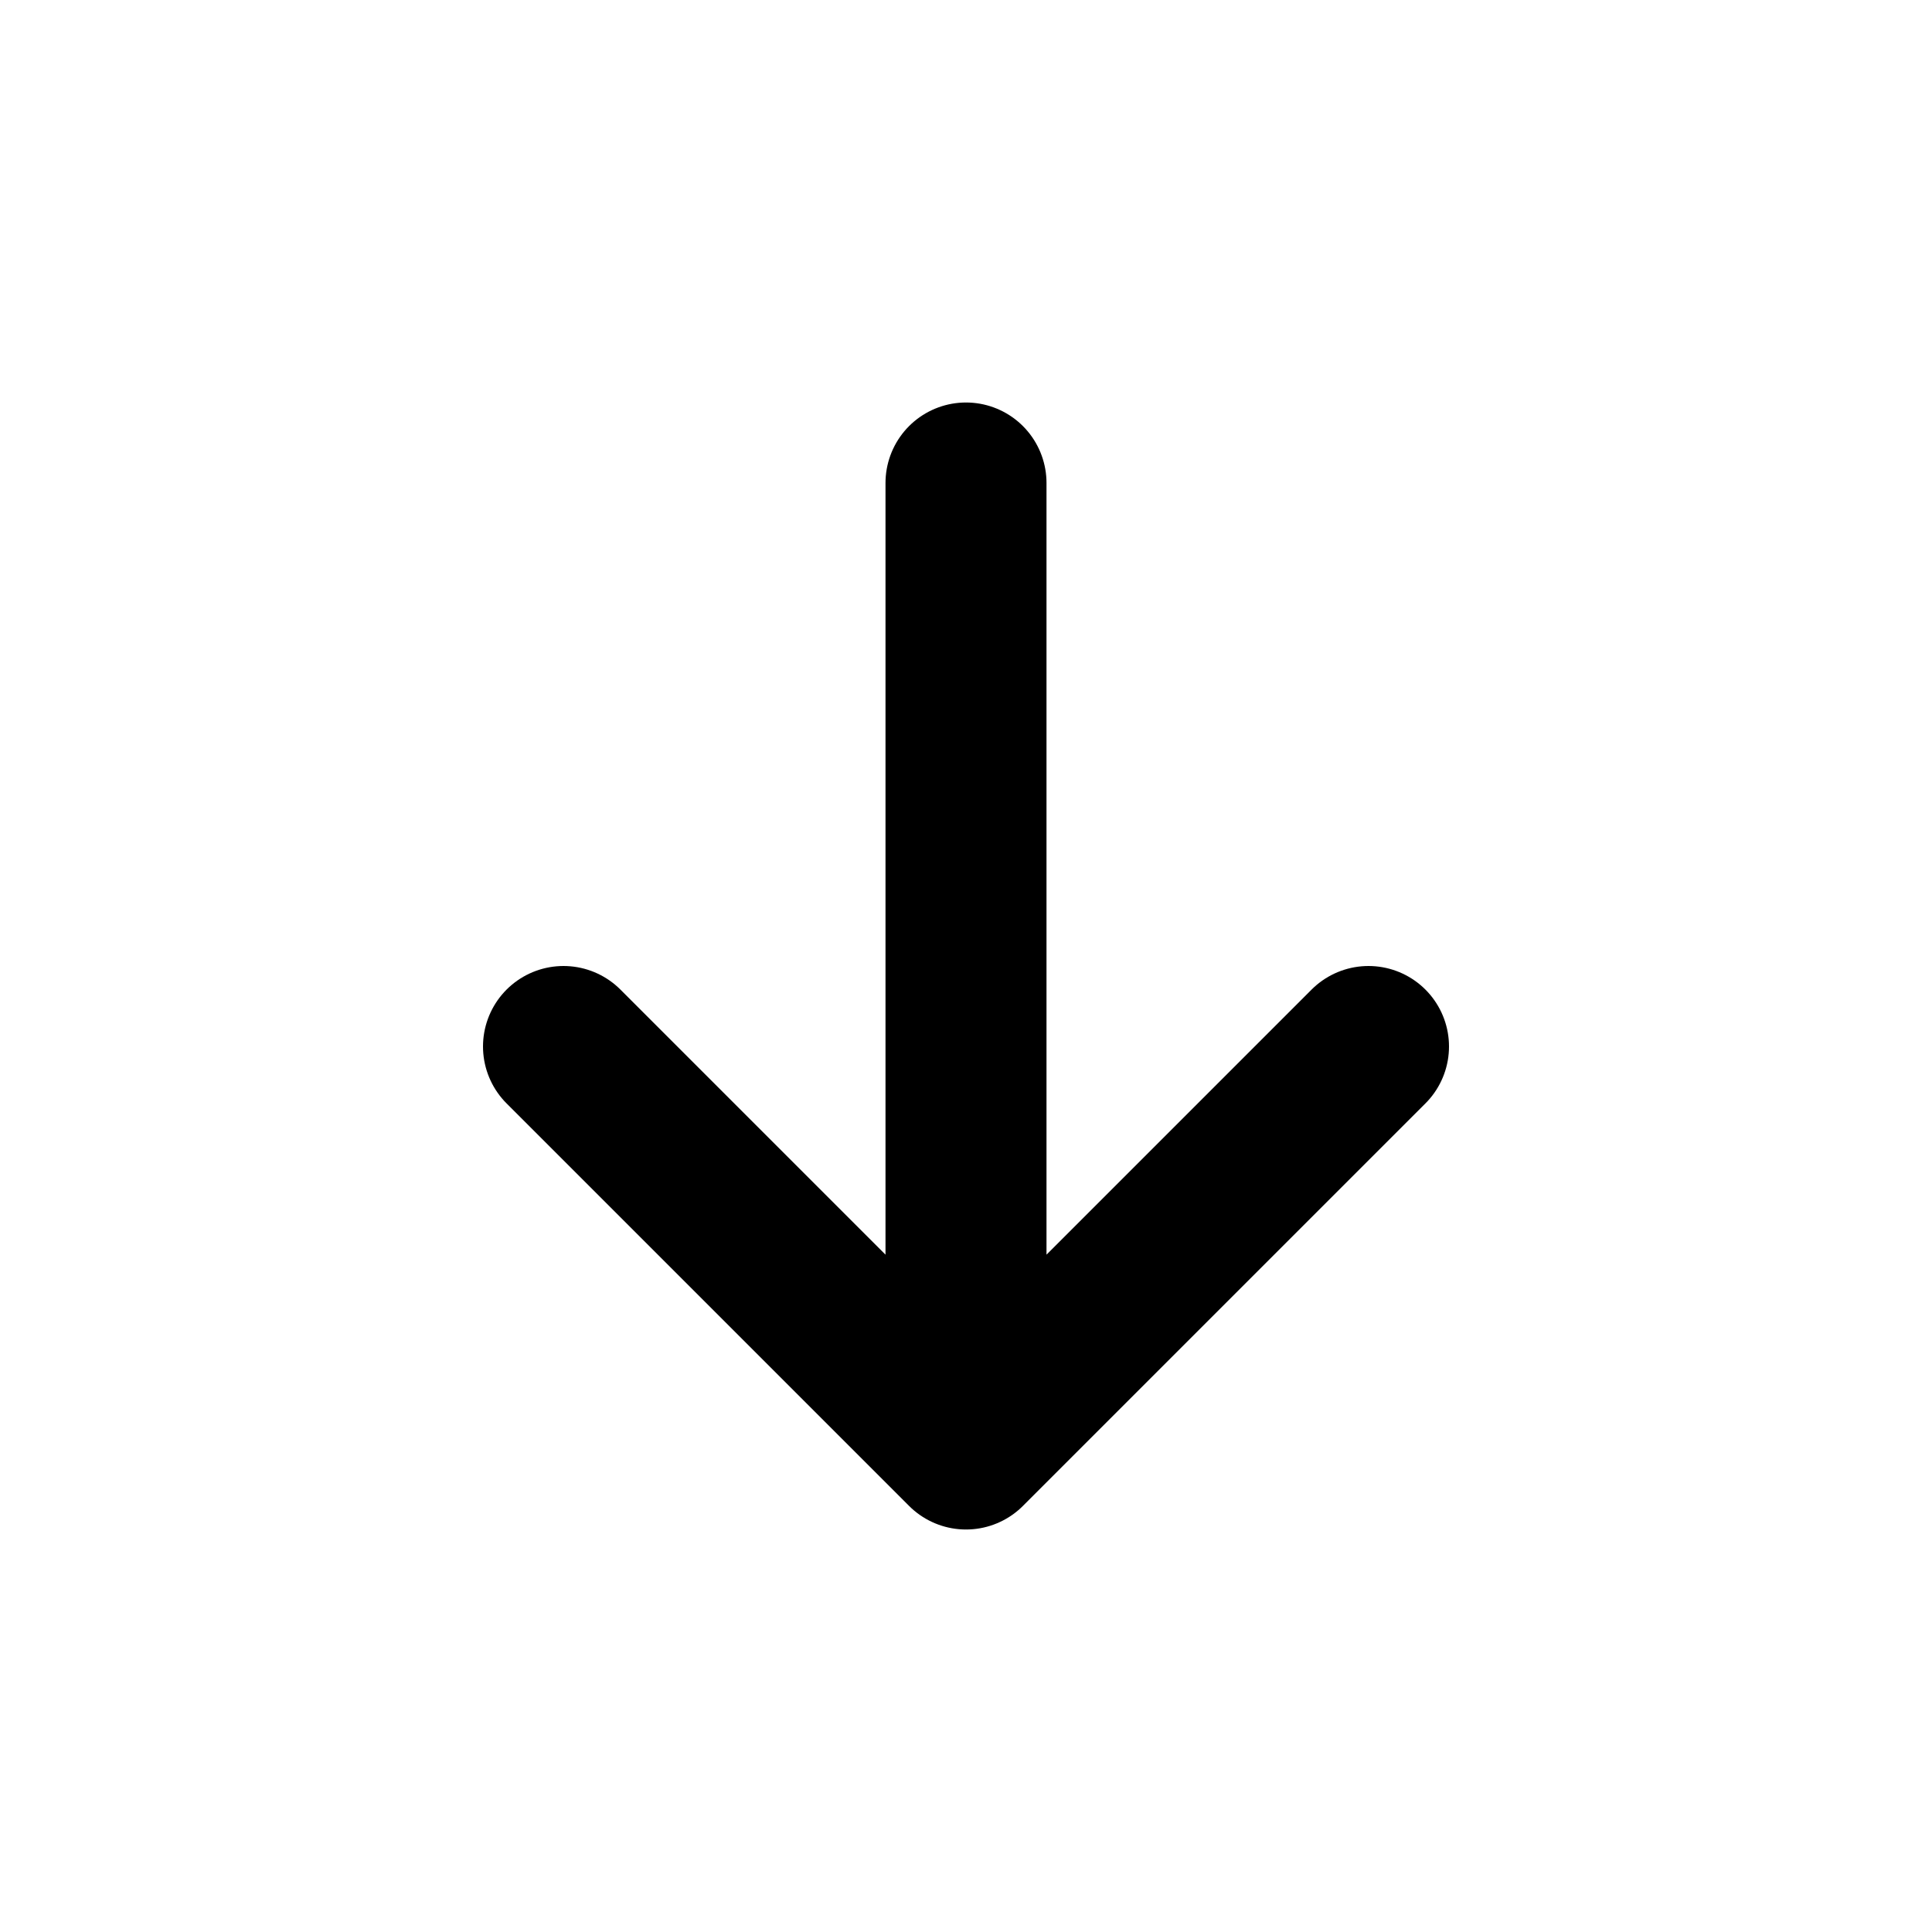
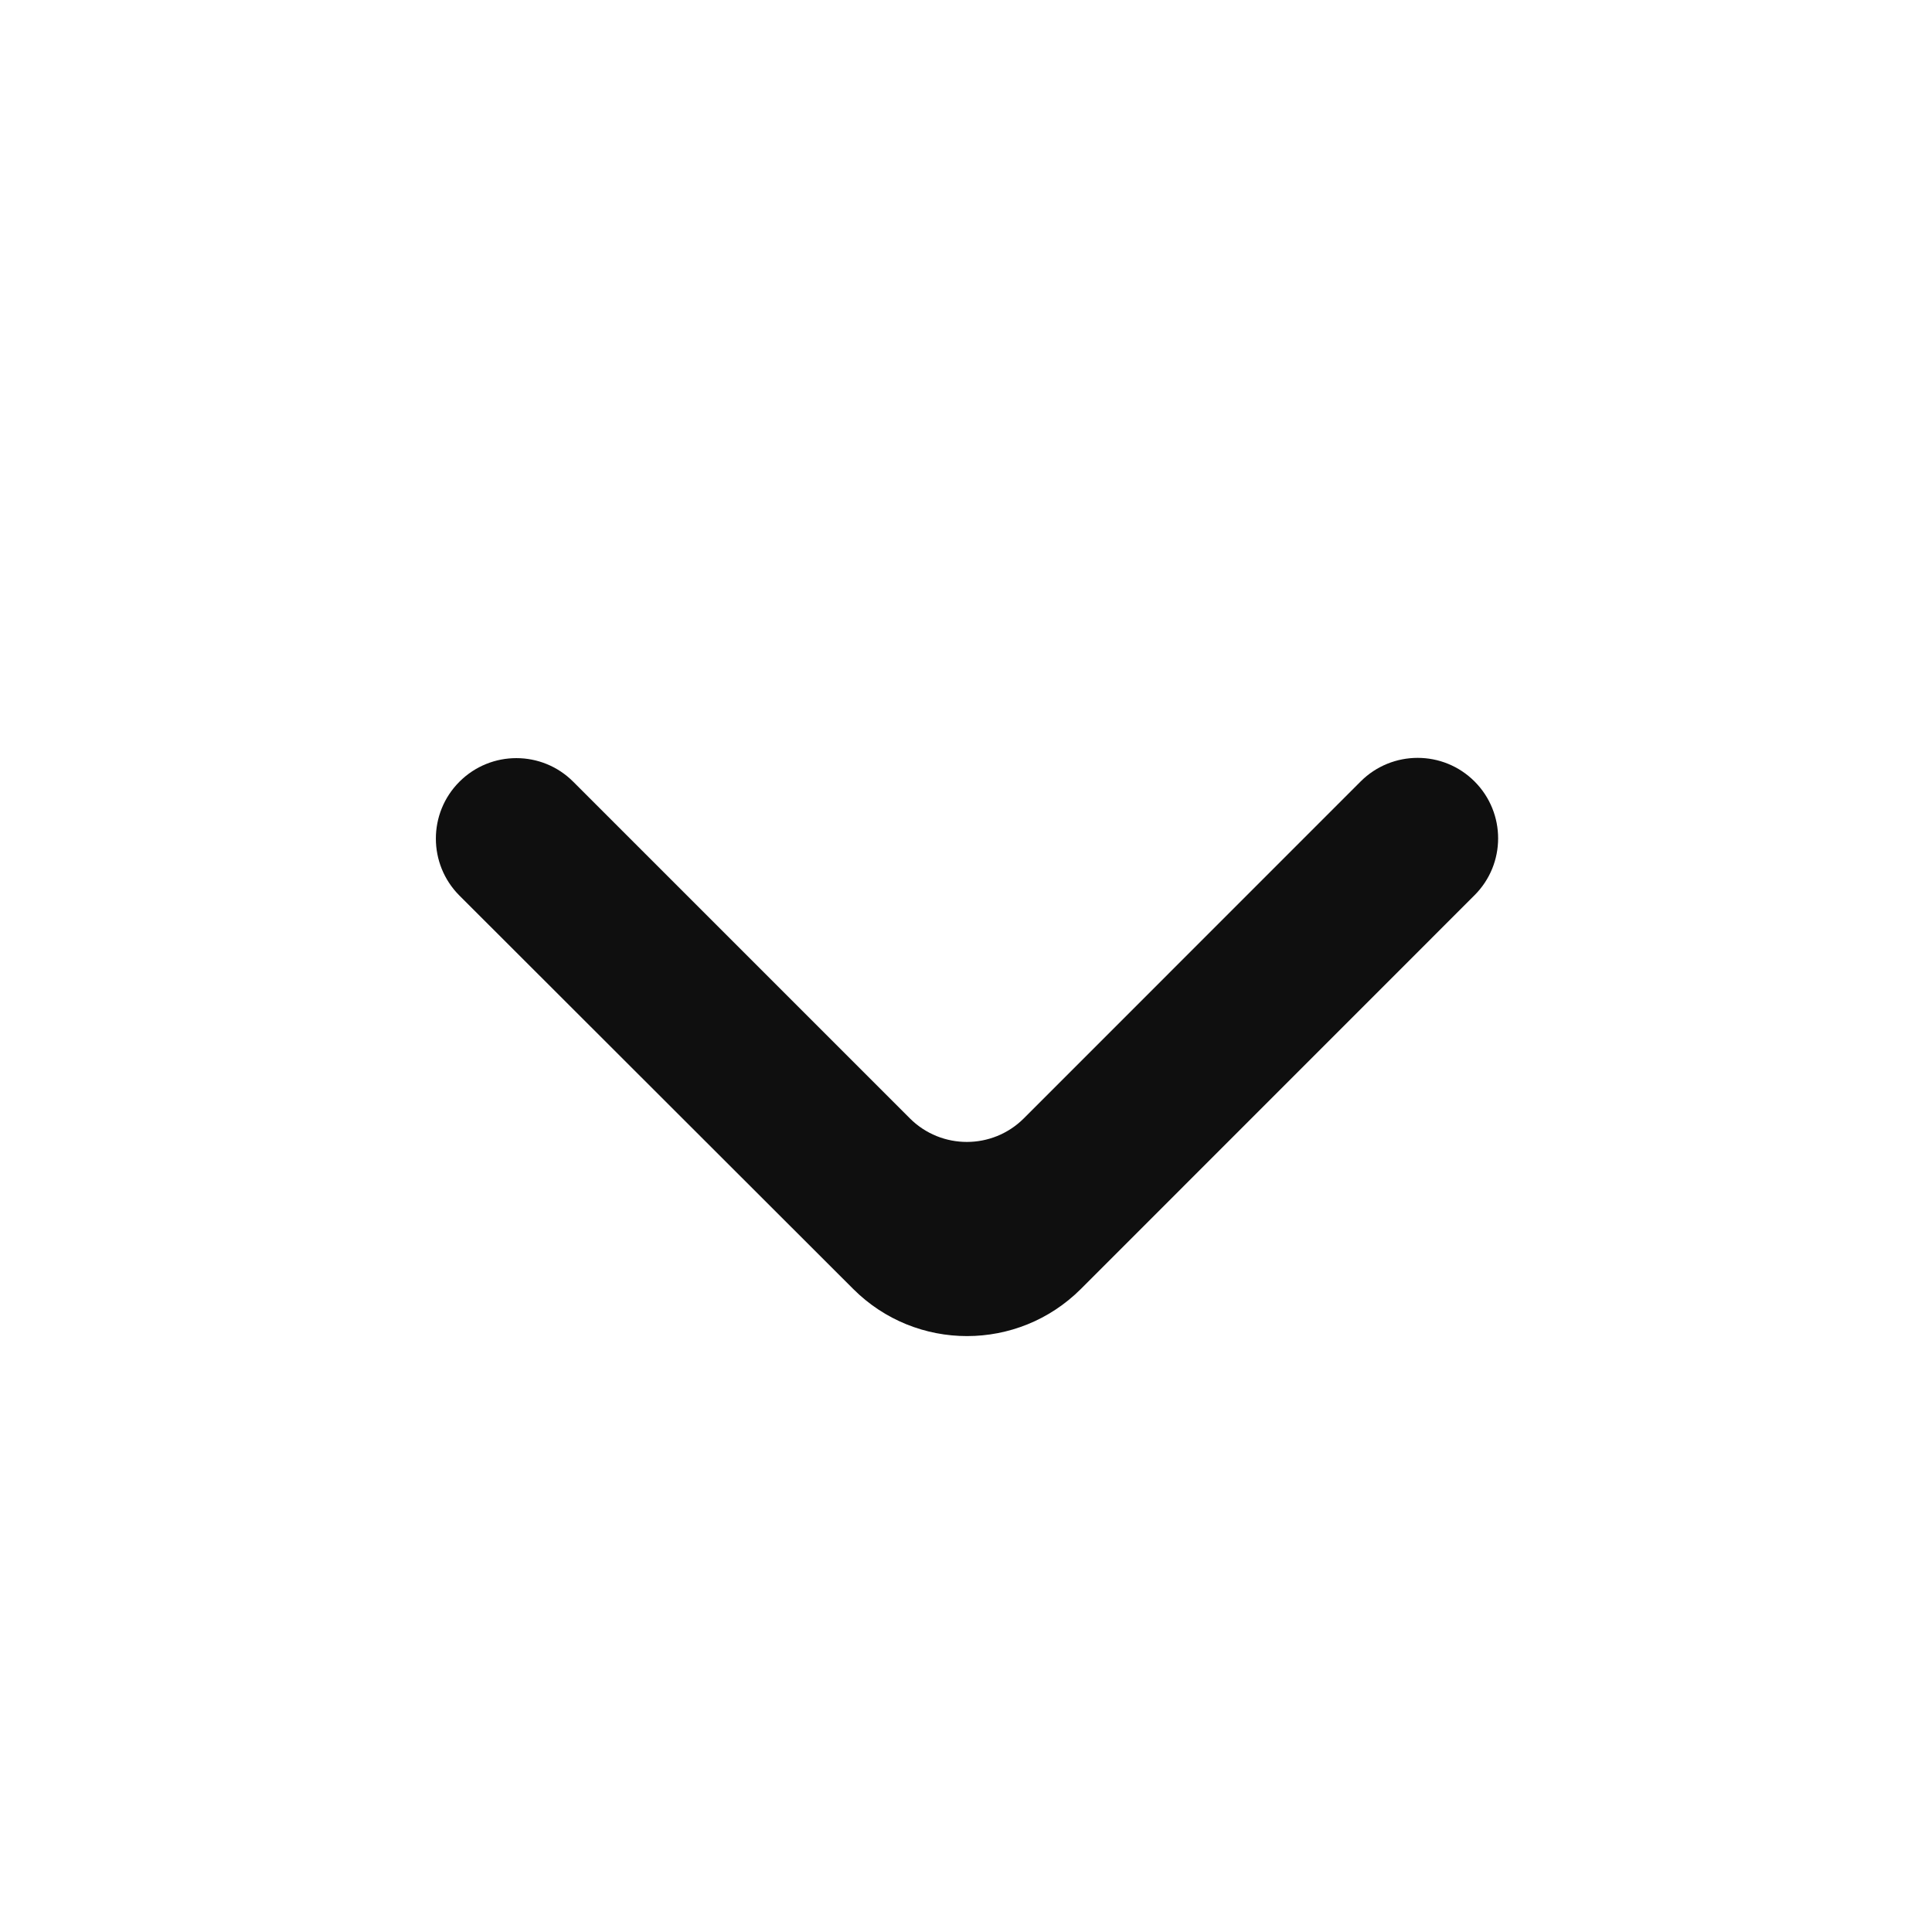
<svg xmlns="http://www.w3.org/2000/svg" width="800px" height="800px" viewBox="0 0 24 24" fill="none">
-   <path d="M12 6V18M12 18L7 13M12 18L17 13" stroke="#000000" stroke-width="2" stroke-linecap="round" stroke-linejoin="round" />
+   <path d="M5.707 9.711C5.317 10.101 5.317 10.734 5.707 11.125L10.599 16.012C11.38 16.793 12.646 16.792 13.427 16.012L18.317 11.121C18.708 10.731 18.708 10.098 18.317 9.707C17.927 9.317 17.294 9.317 16.903 9.707L12.718 13.893C12.327 14.283 11.694 14.283 11.303 13.893L7.121 9.711C6.731 9.32 6.098 9.32 5.707 9.711Z" fill="#0F0F0F" />
</svg>
